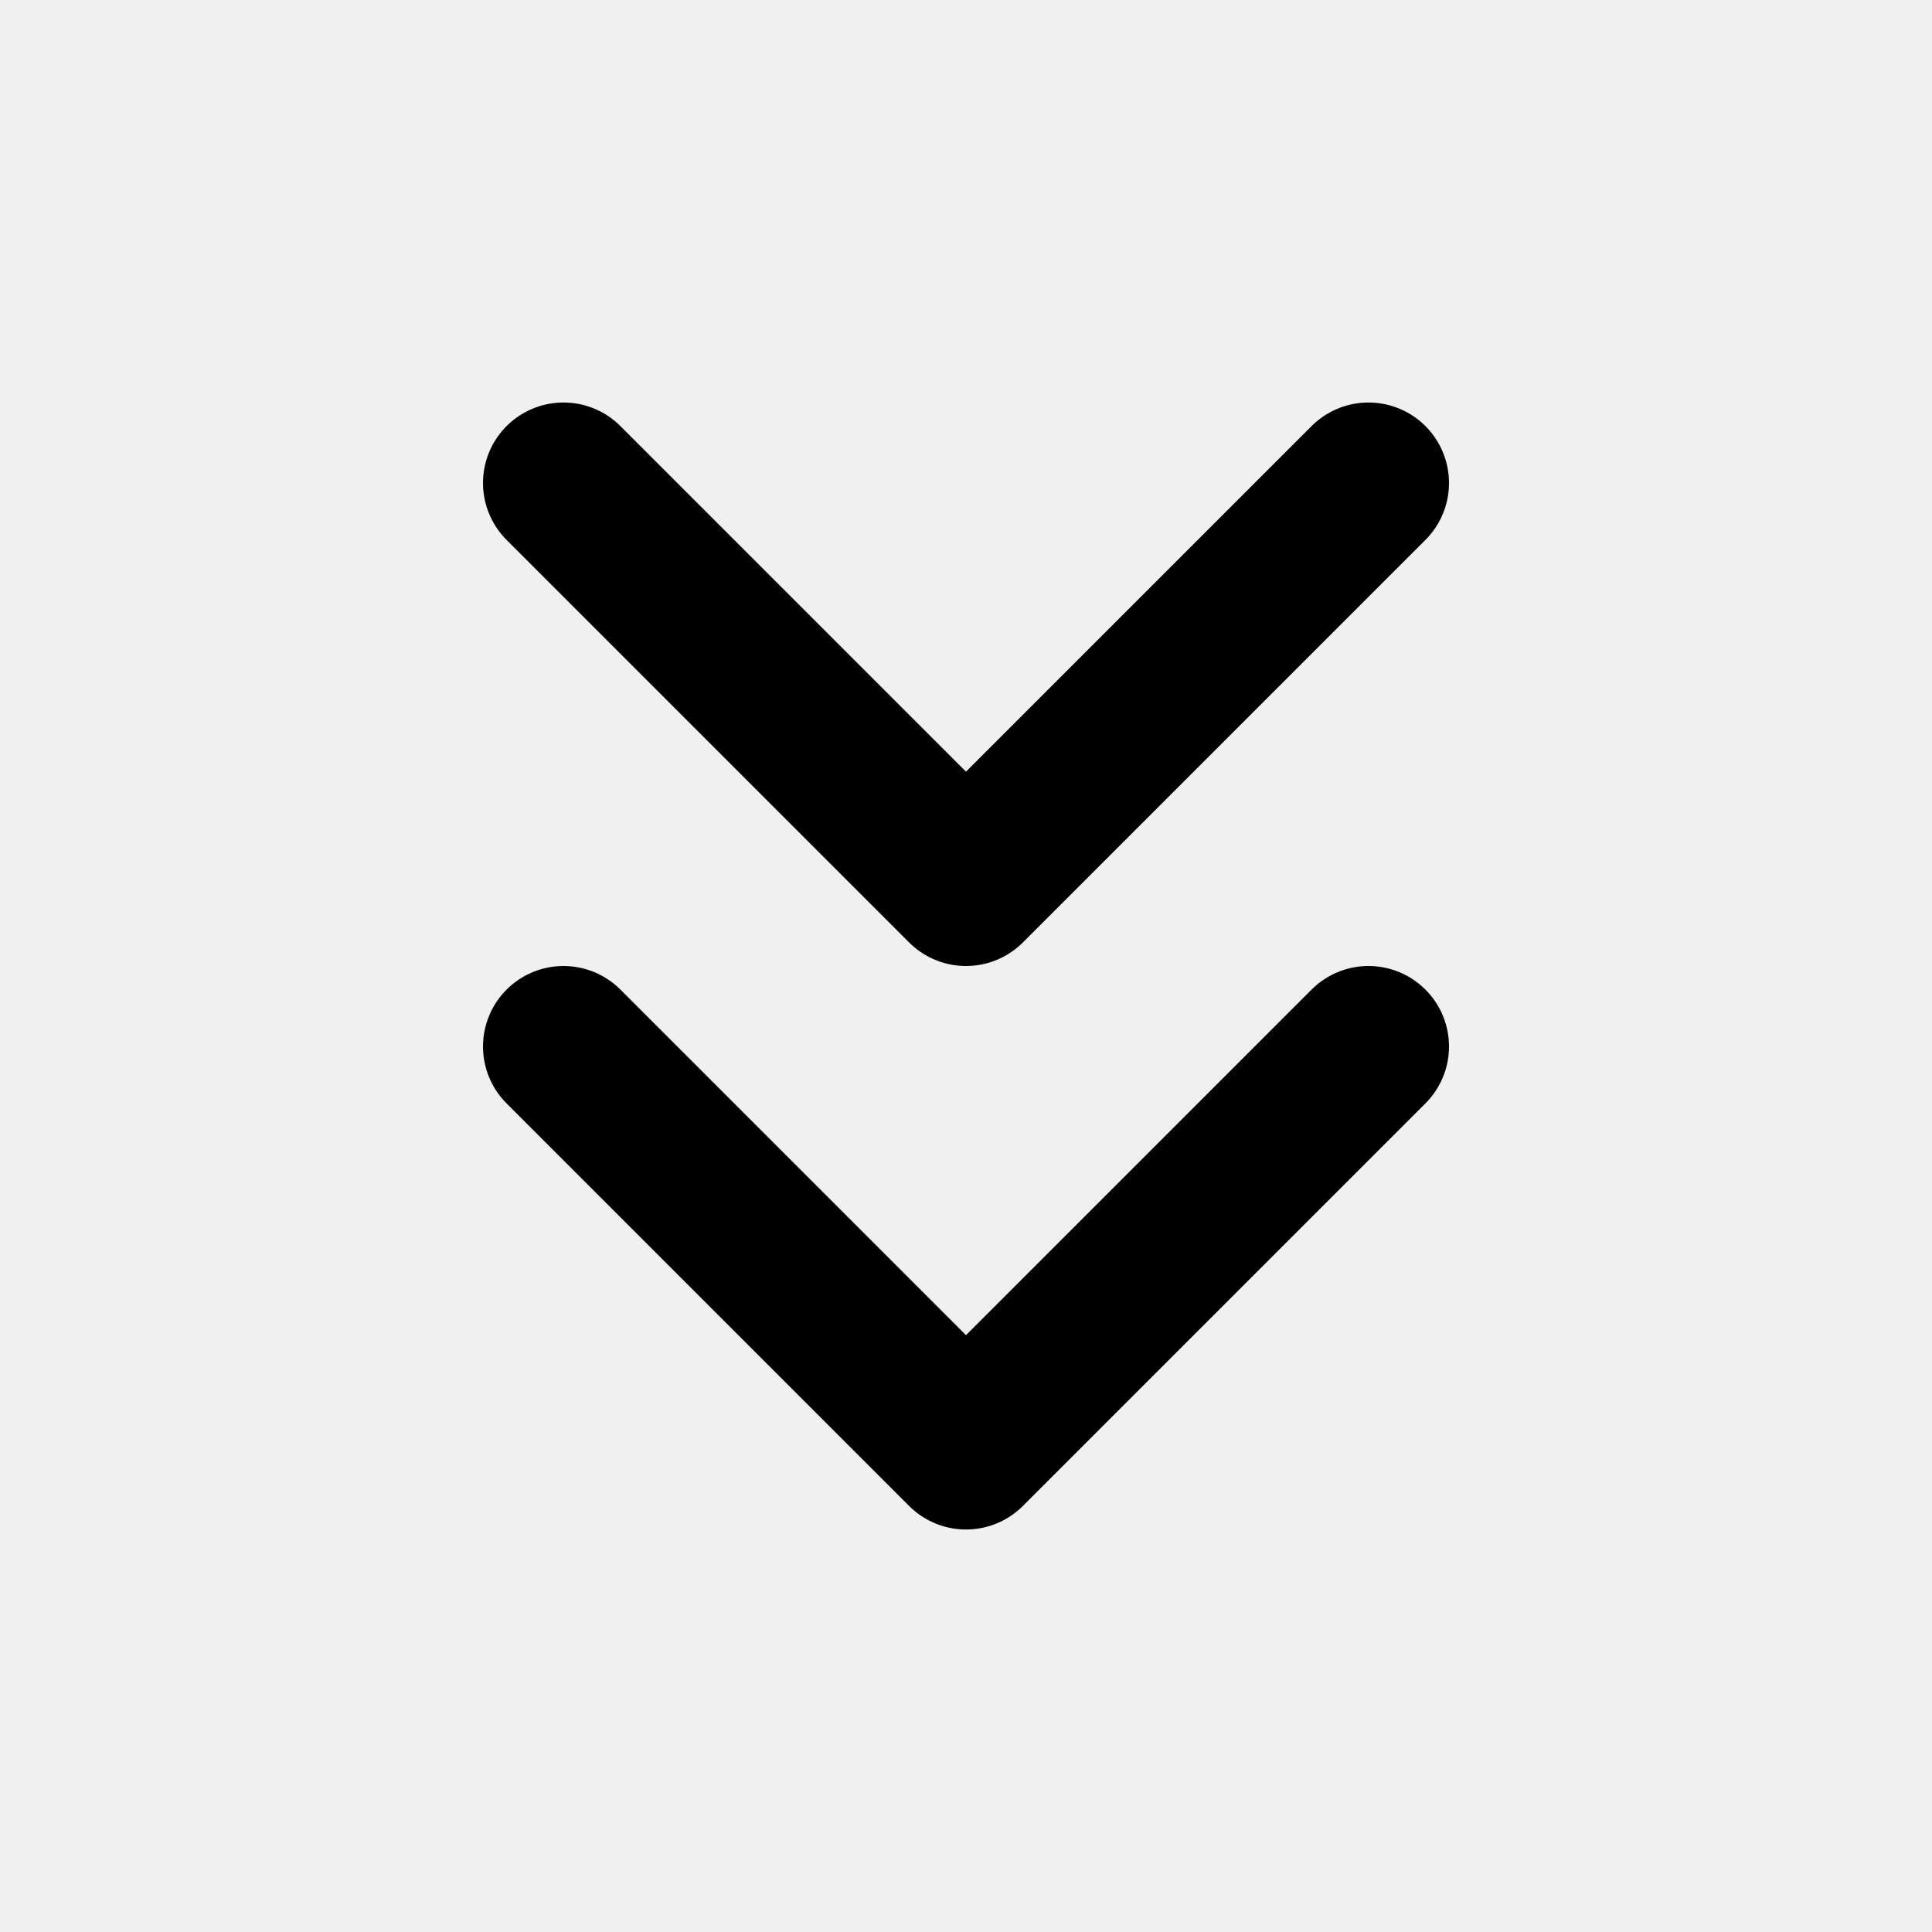
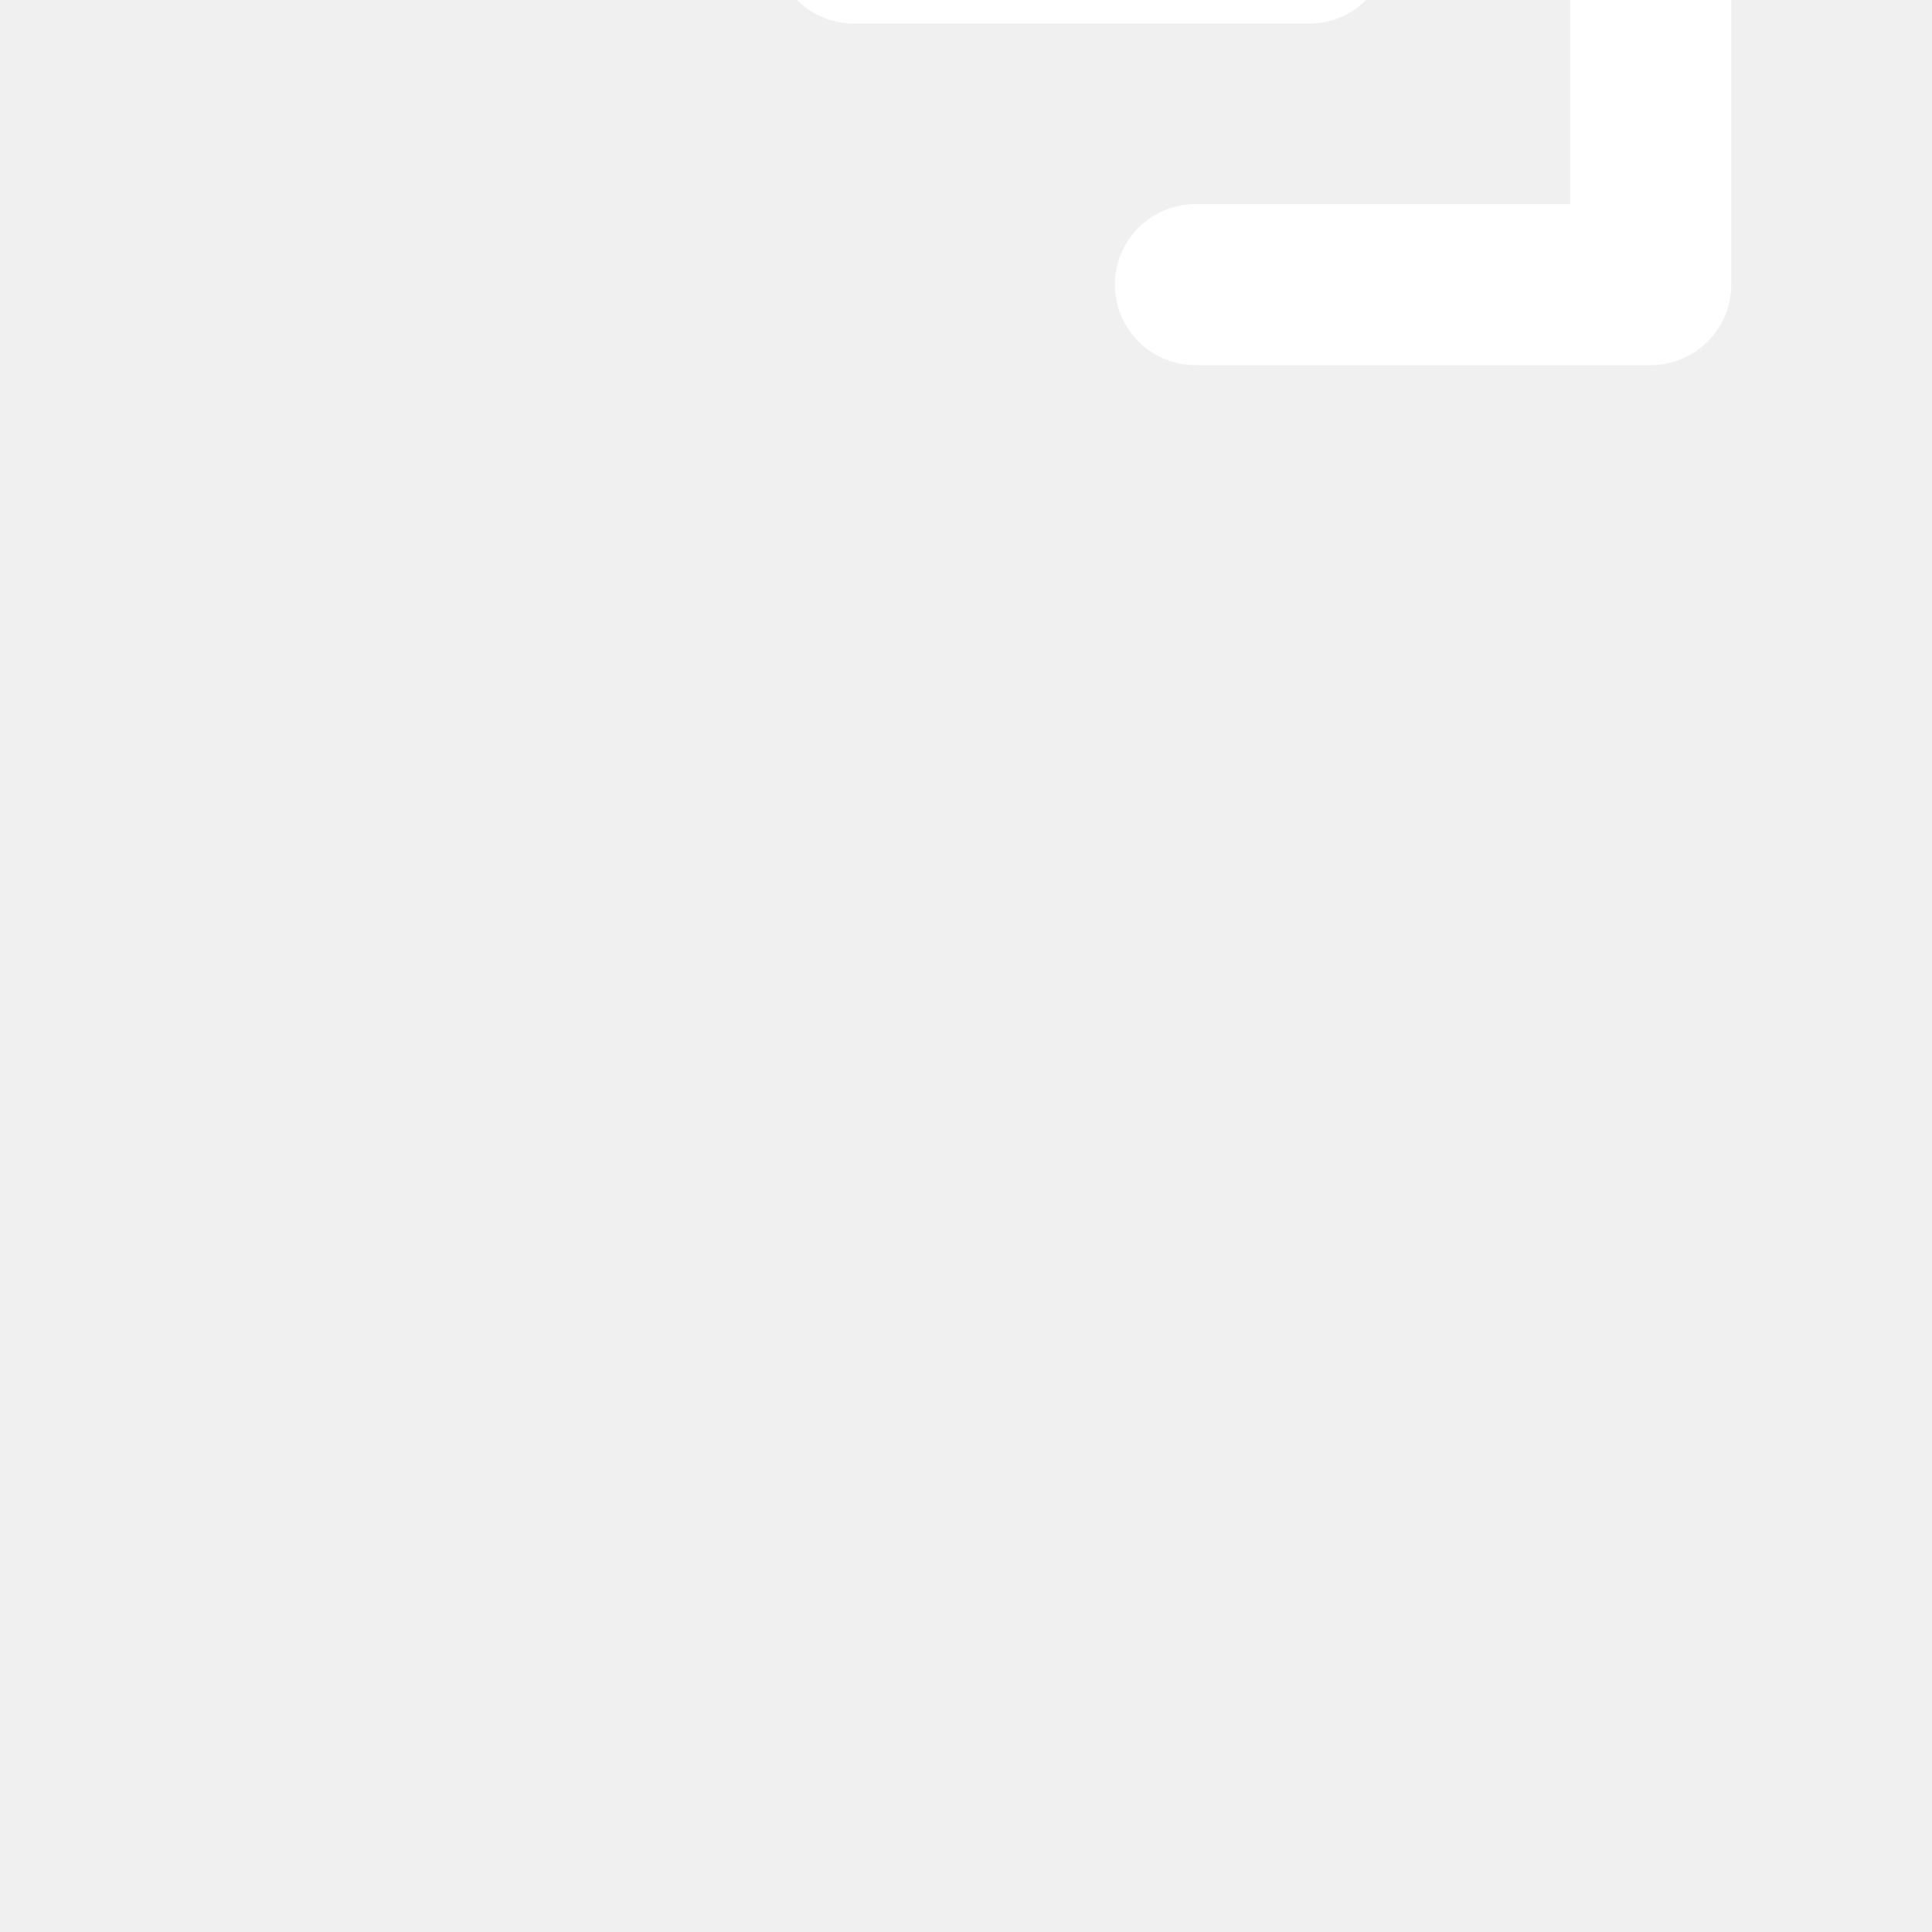
- <svg xmlns="http://www.w3.org/2000/svg" width="800px" height="800px" viewBox="0 0 24 24" fill="none">
-   <path d="M7 13L12 18L17 13M7 6L12 11L17 6" stroke="#000000" stroke-width="2" stroke-linecap="round" stroke-linejoin="round" />
+ <svg xmlns="http://www.w3.org/2000/svg" width="800px" height="800px" viewBox="0 0 24 24" fill="none" transform="rotate(-45)">
+   <g id="SVGRepo_bgCarrier" stroke-width="0" />
+   <g id="SVGRepo_tracerCarrier" stroke-linecap="round" stroke-linejoin="round" />
+   <g id="SVGRepo_iconCarrier">
+     <g id="Arrow / Chevron_Down_Duo">
+       <path id="Vector" d="M16 13L12 17L8 13M16 7L12 11L8 7" stroke="#ffffff" stroke-width="2" stroke-linecap="round" stroke-linejoin="round" />
+     </g>
+   </g>
</svg>
